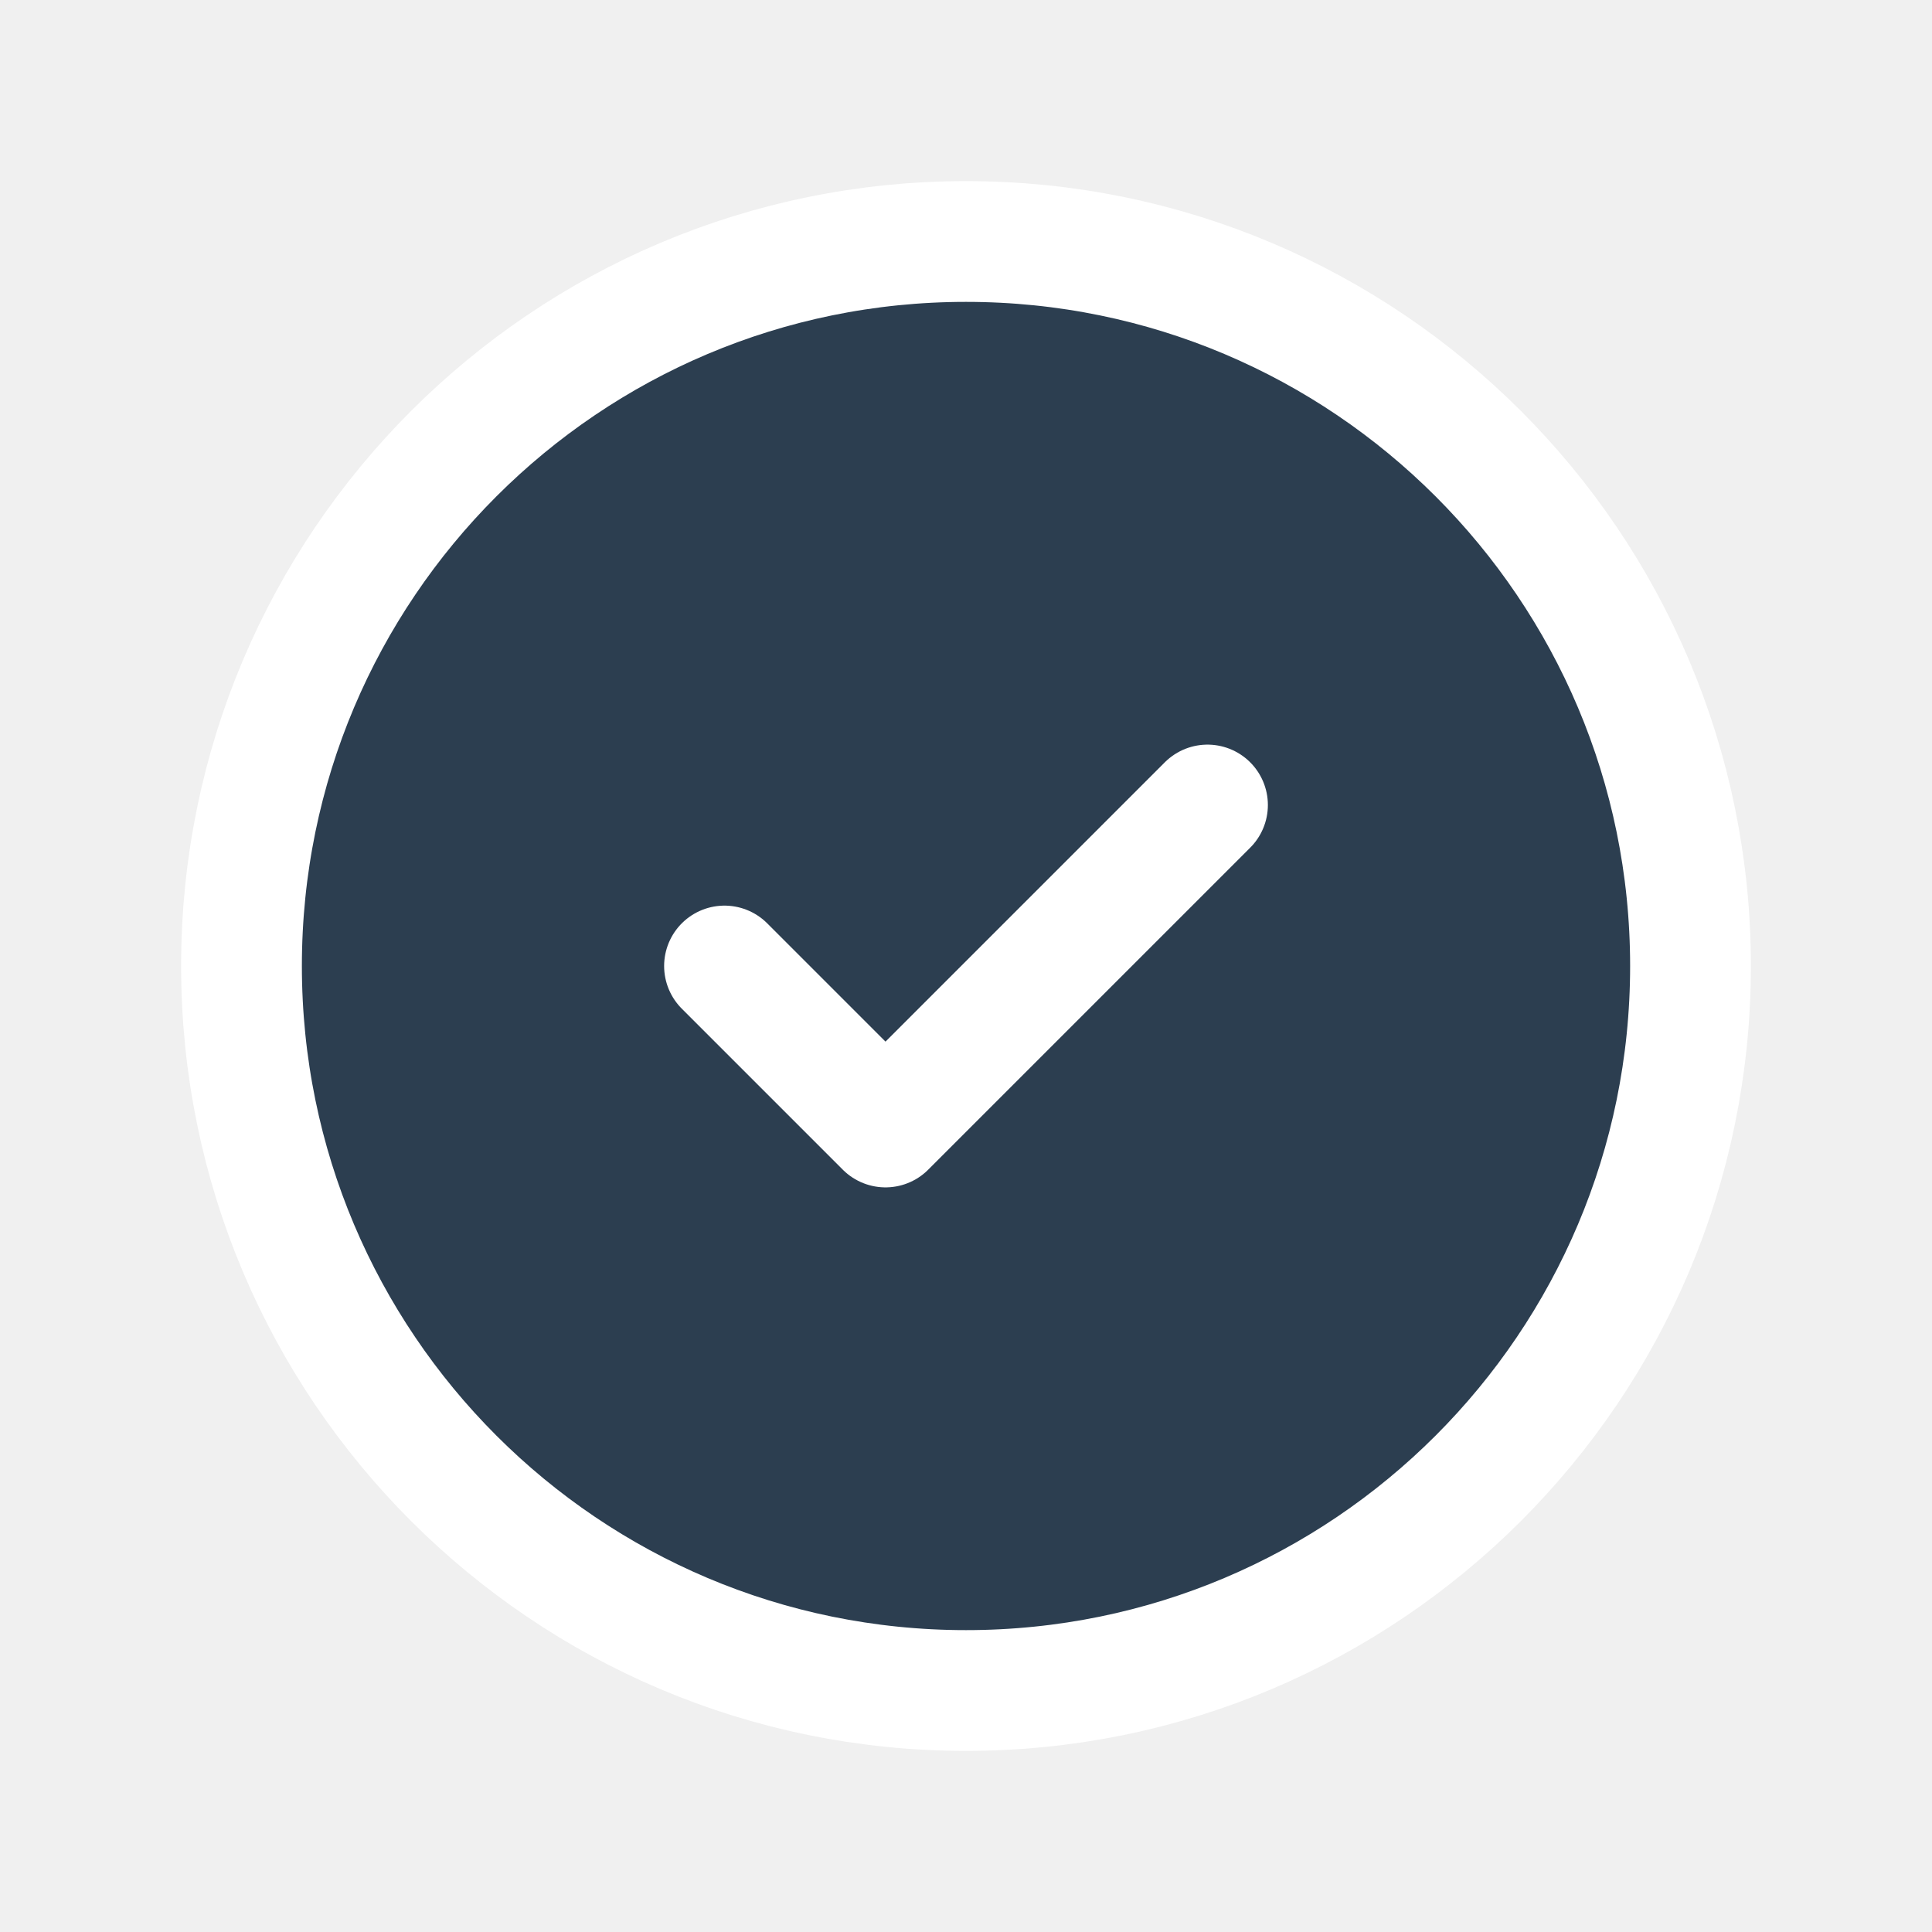
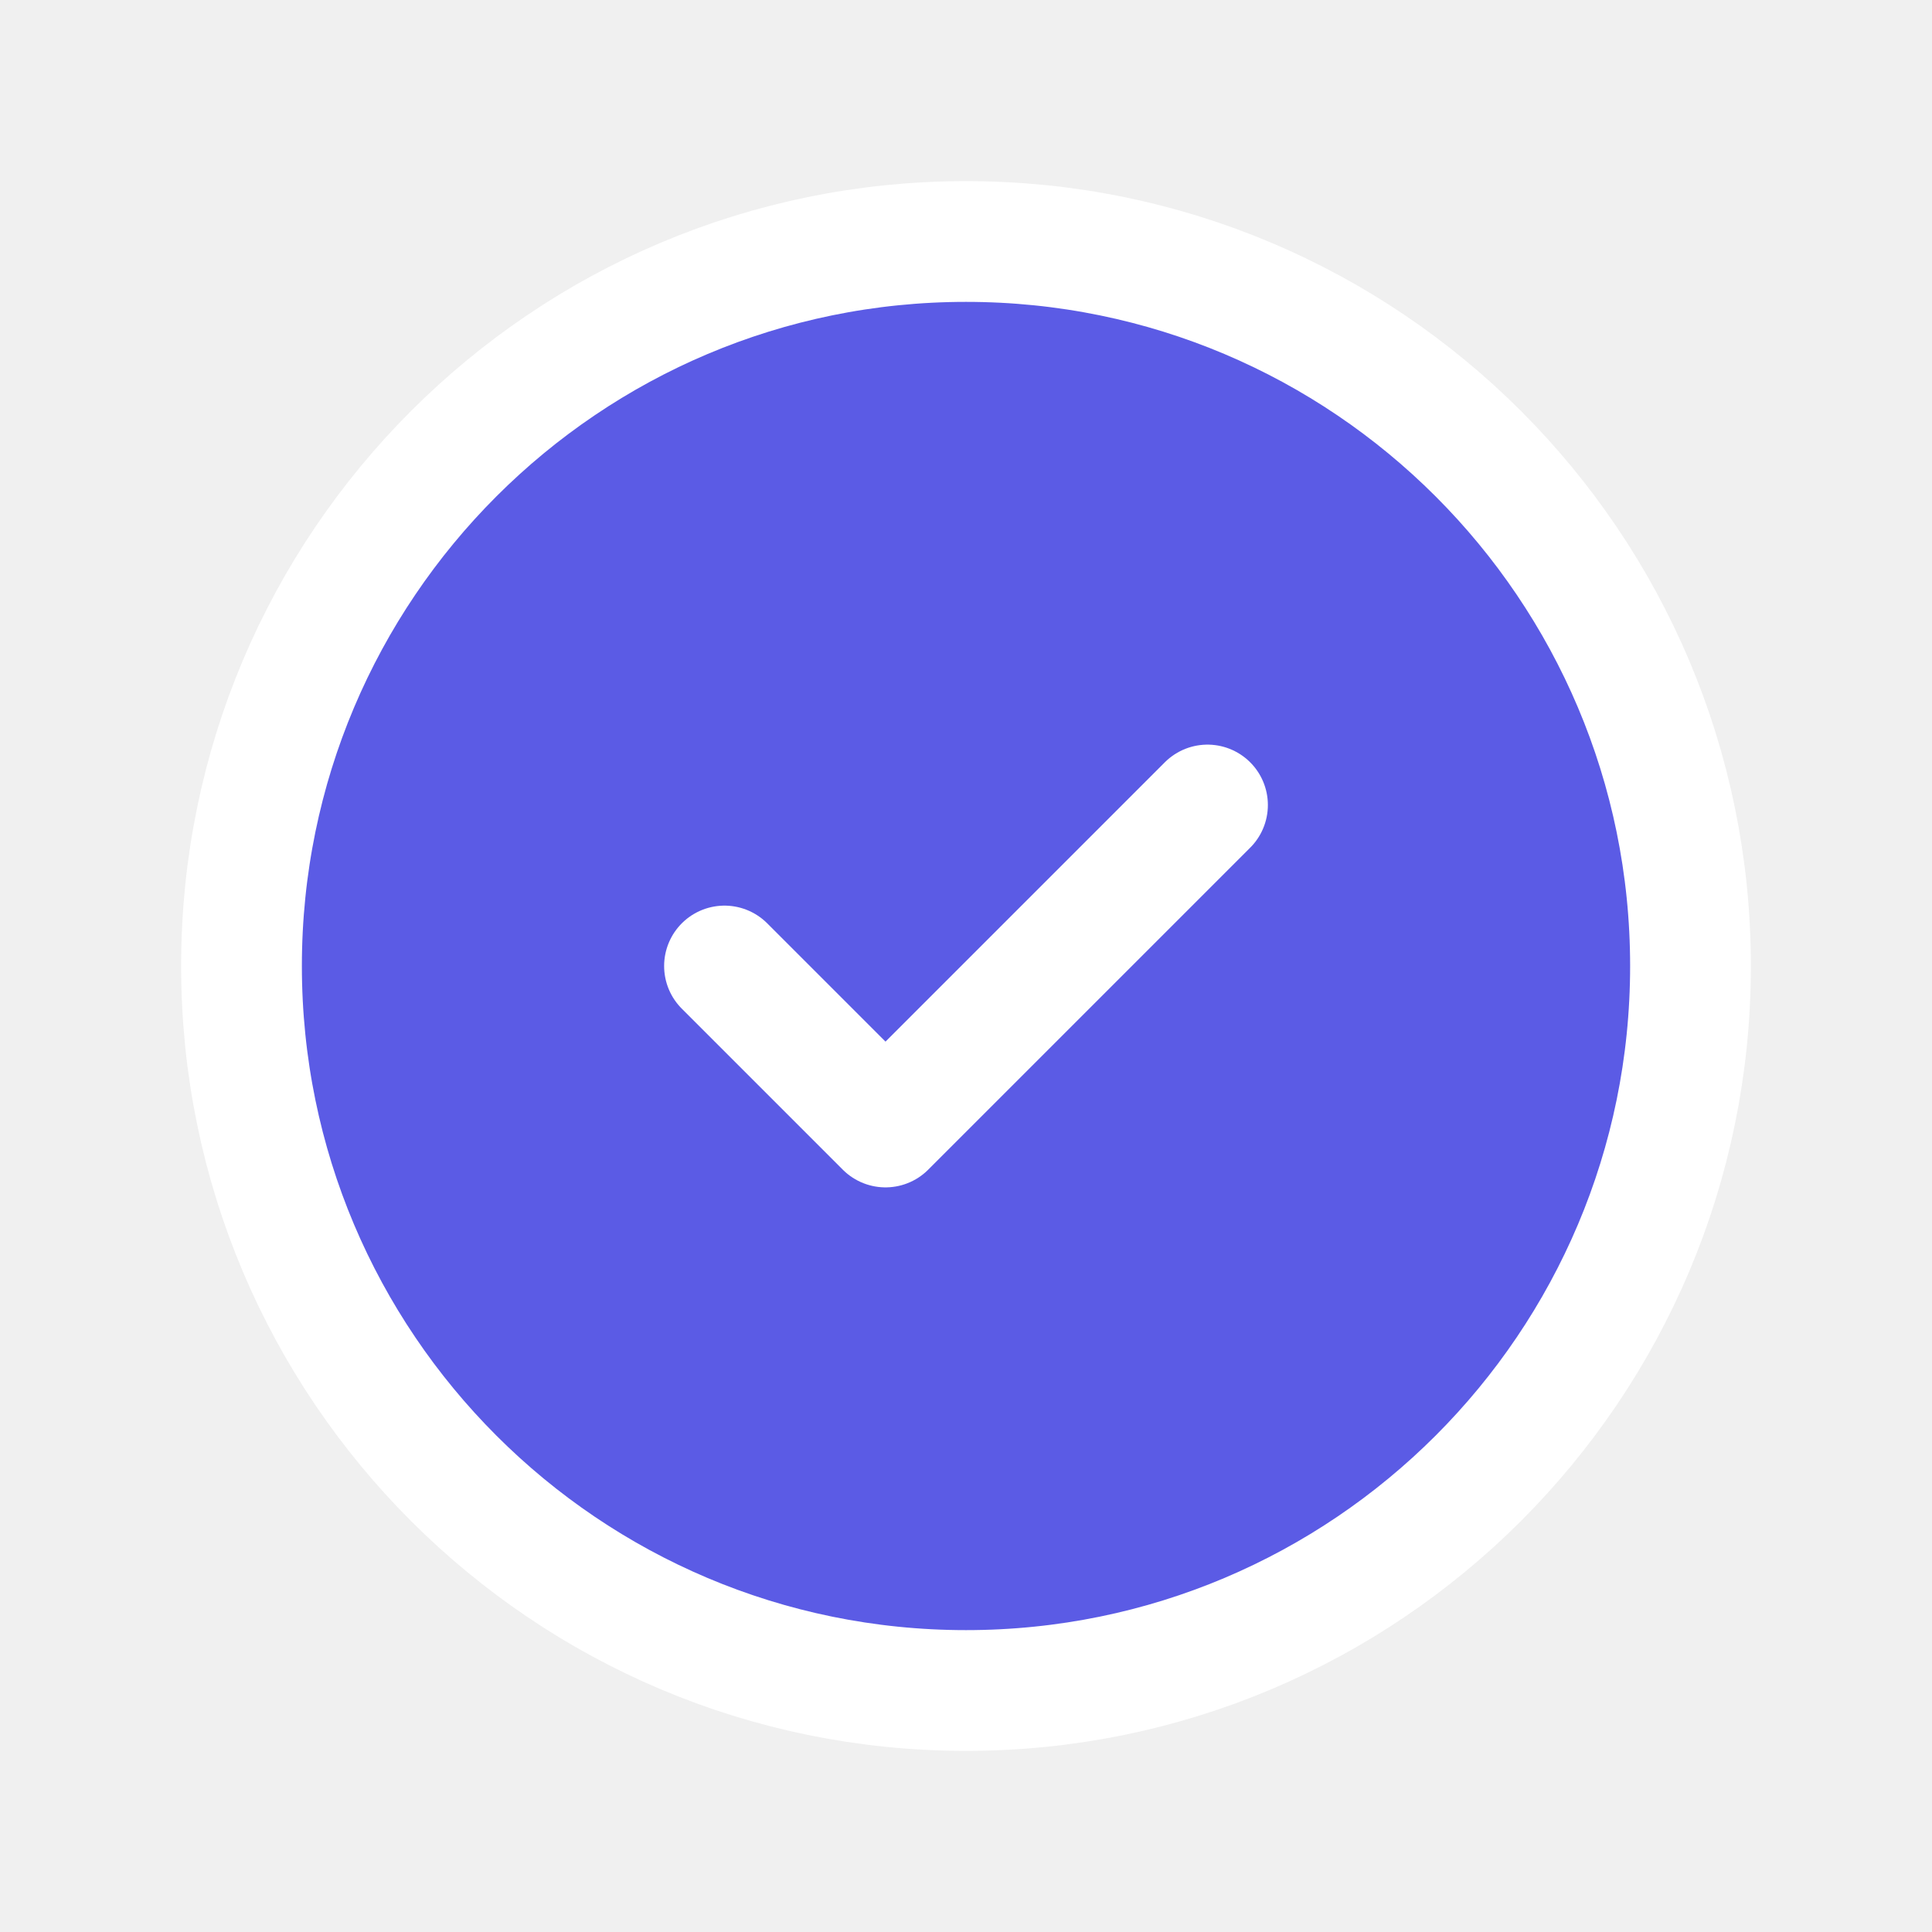
- <svg xmlns="http://www.w3.org/2000/svg" class="icon icon-tabler icon-tabler-circle-check" width="44" height="44" viewBox="0 0 24 24" stroke-width="1.5" stroke="white" fill="#2c3e50" stroke-linecap="round" stroke-linejoin="round">
+ <svg xmlns="http://www.w3.org/2000/svg" class="icon icon-tabler icon-tabler-circle-check" width="44" height="44" viewBox="0 0 24 24" stroke-width="1.5" stroke="white" fill="#5B5BE5" stroke-linecap="round" stroke-linejoin="round">
  <path stroke="none" d="M0 0h24v24H0z" fill="none" />
  <circle cx="12" cy="12" r="9" />
  <path d="M9 12l2 2l4 -4" />
</svg>
